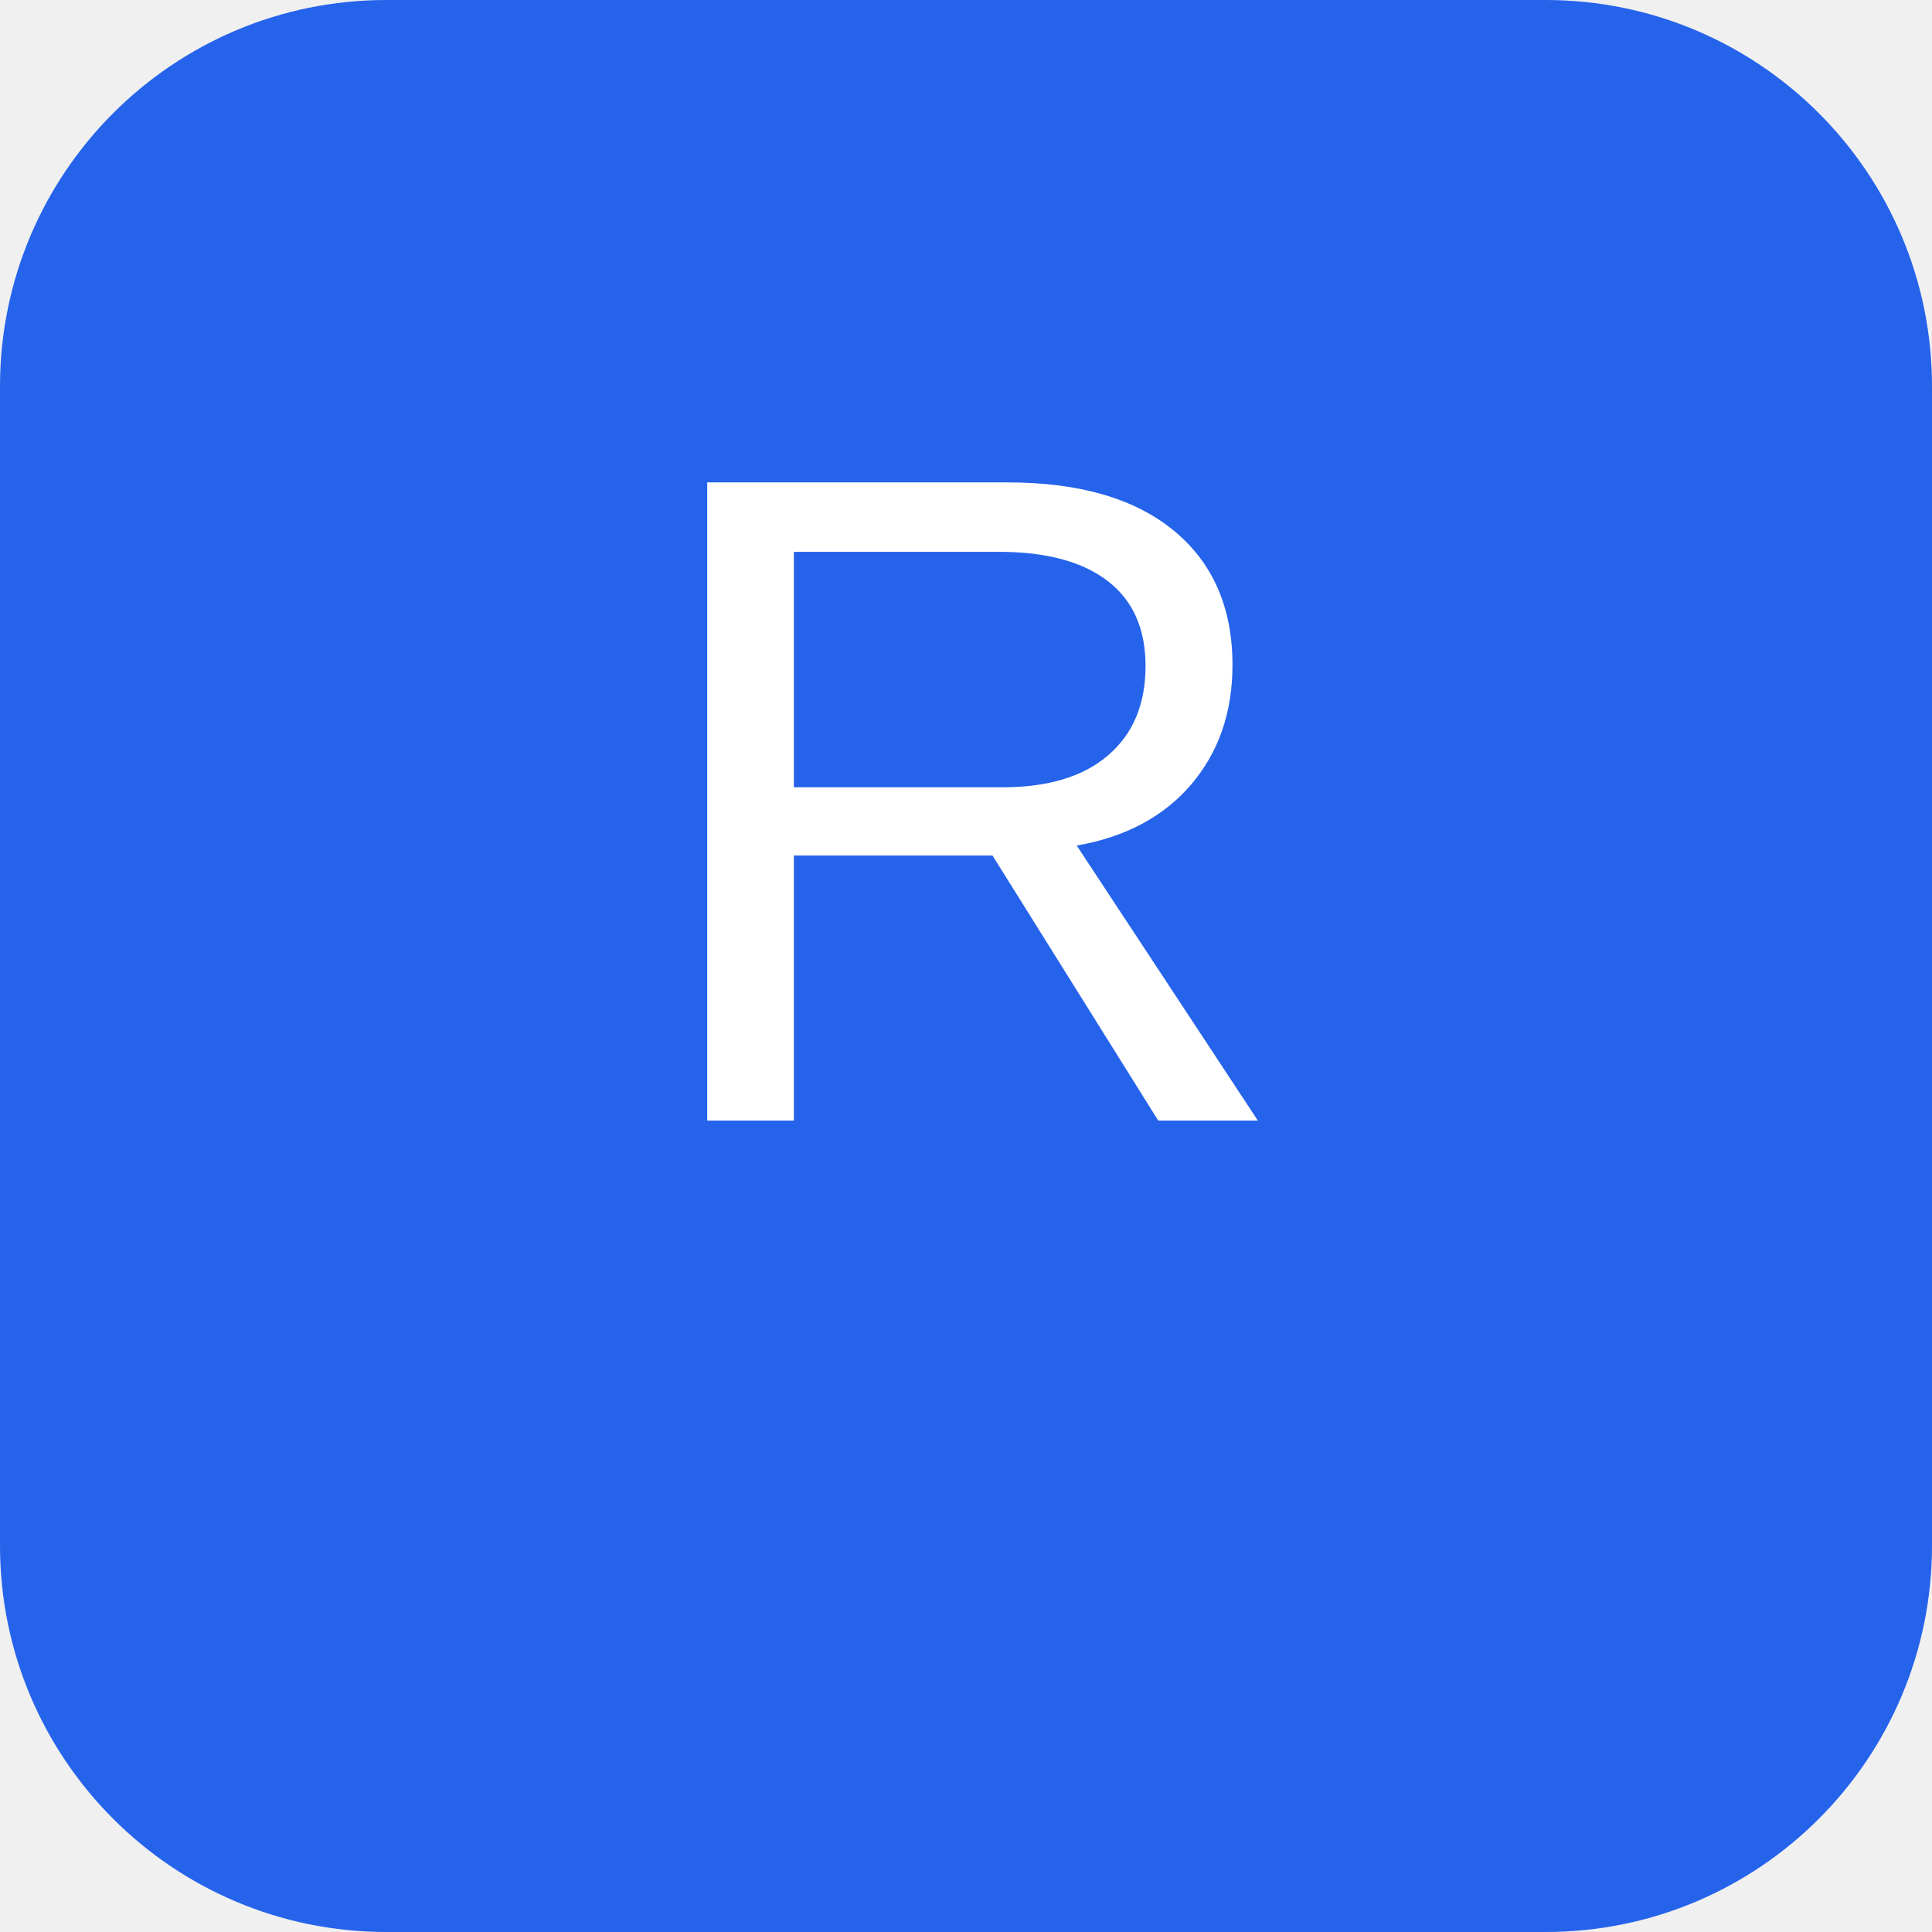
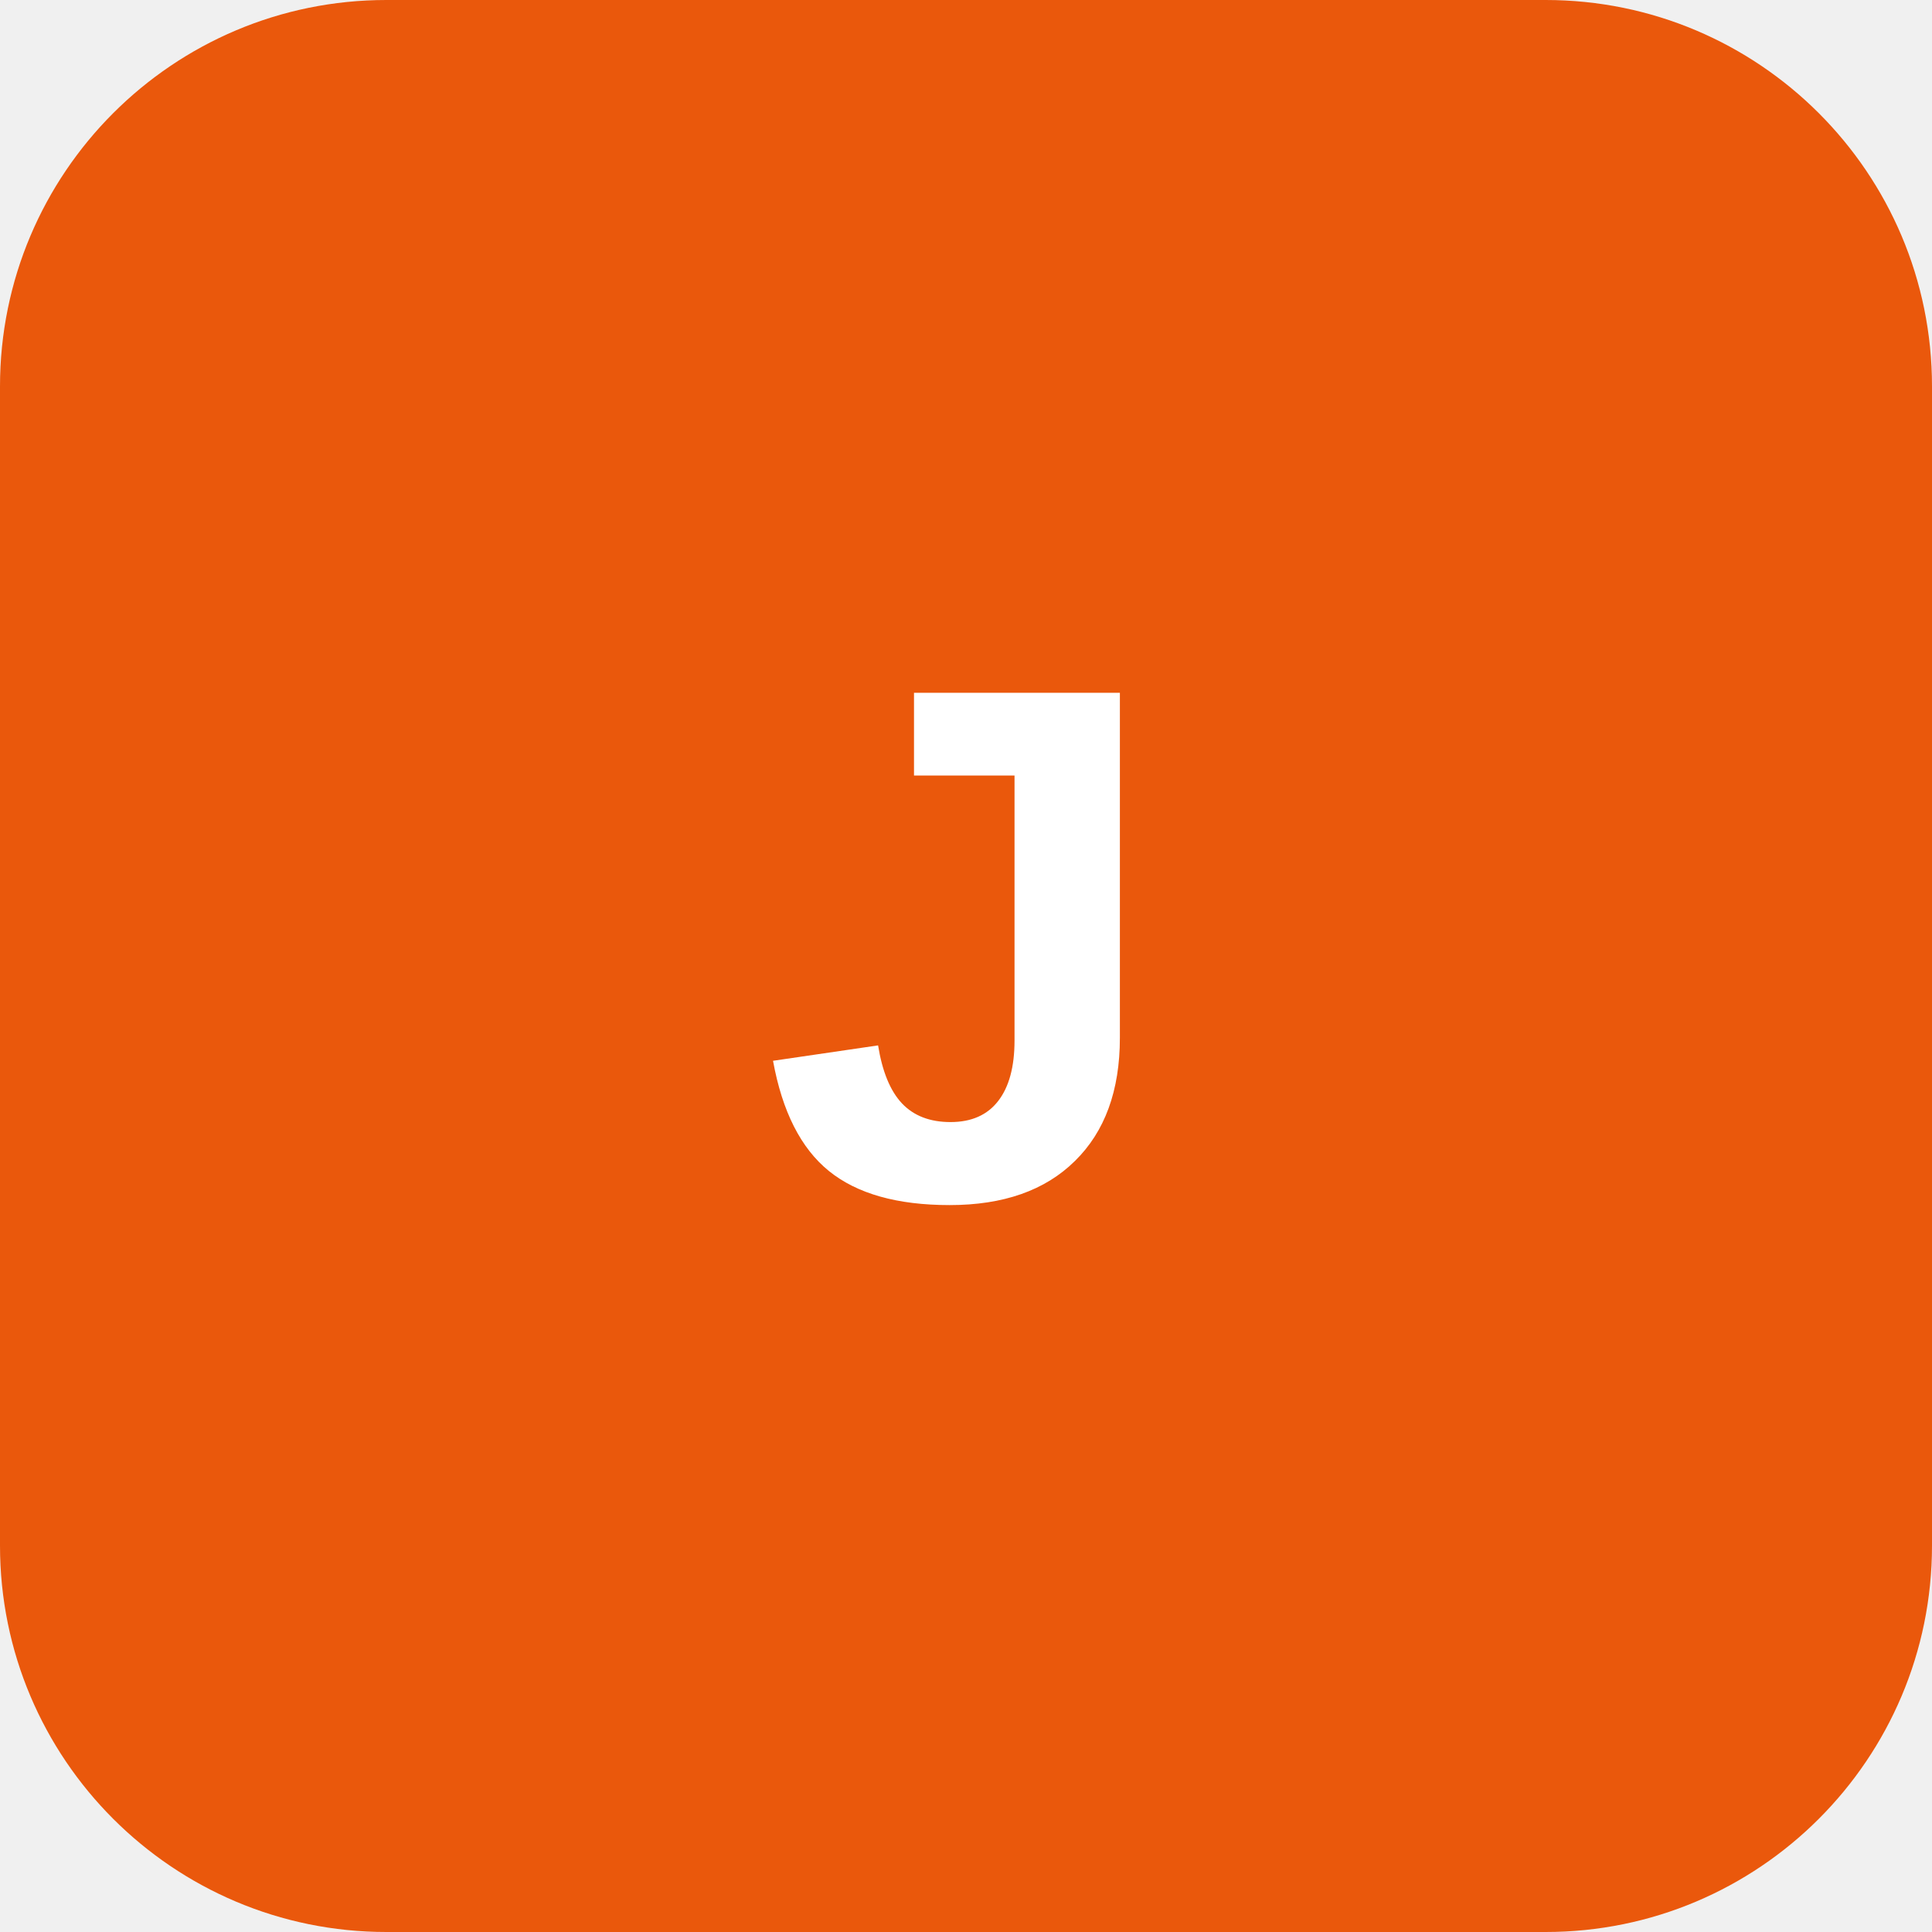
<svg xmlns="http://www.w3.org/2000/svg" viewBox="0 0 100 100">
-   <rect width="100" height="100" rx="20" fill="#2563eb" />
-   <text x="50" y="58" font-family="Arial, Helvetica, sans-serif" font-size="48" fill="white" text-anchor="middle">R</text>
+   <rect width="100" height="100" rx="20" fill="#EA580C" />
+   <text x="50" y="62" font-family="Arial, Helvetica, sans-serif" font-size="38" font-weight="bold" fill="white" text-anchor="middle">J</text>
</svg>
